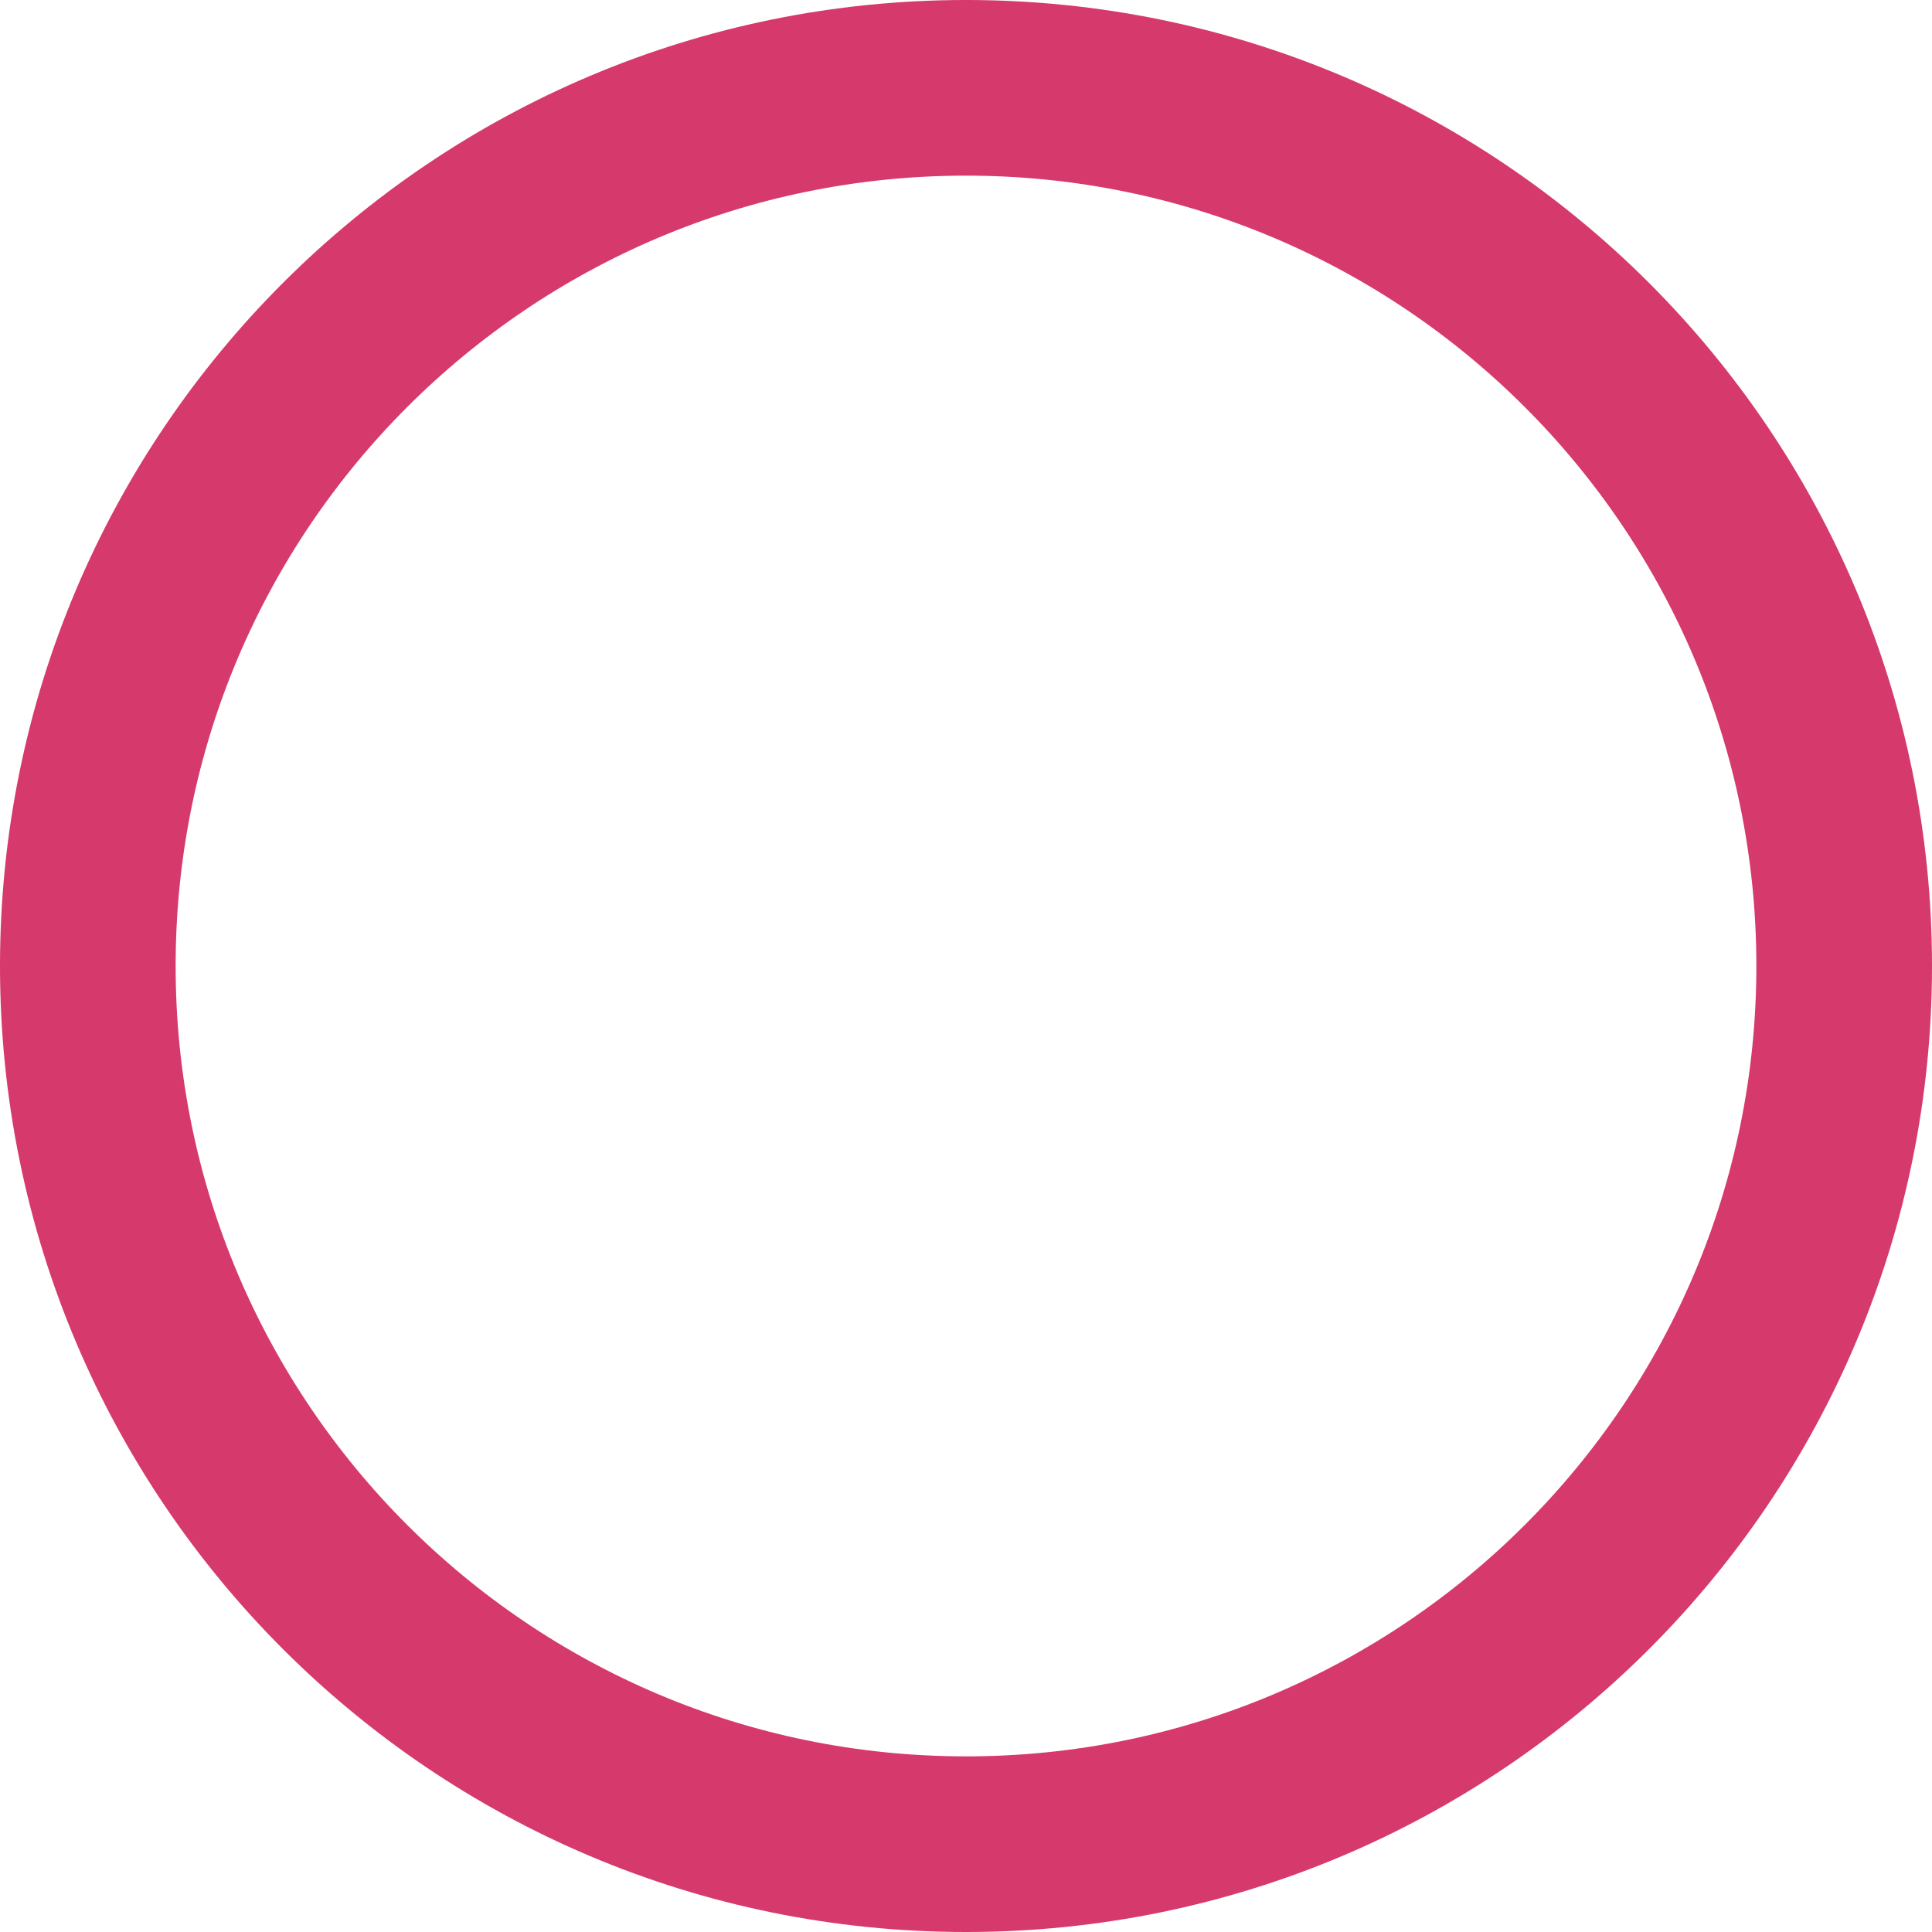
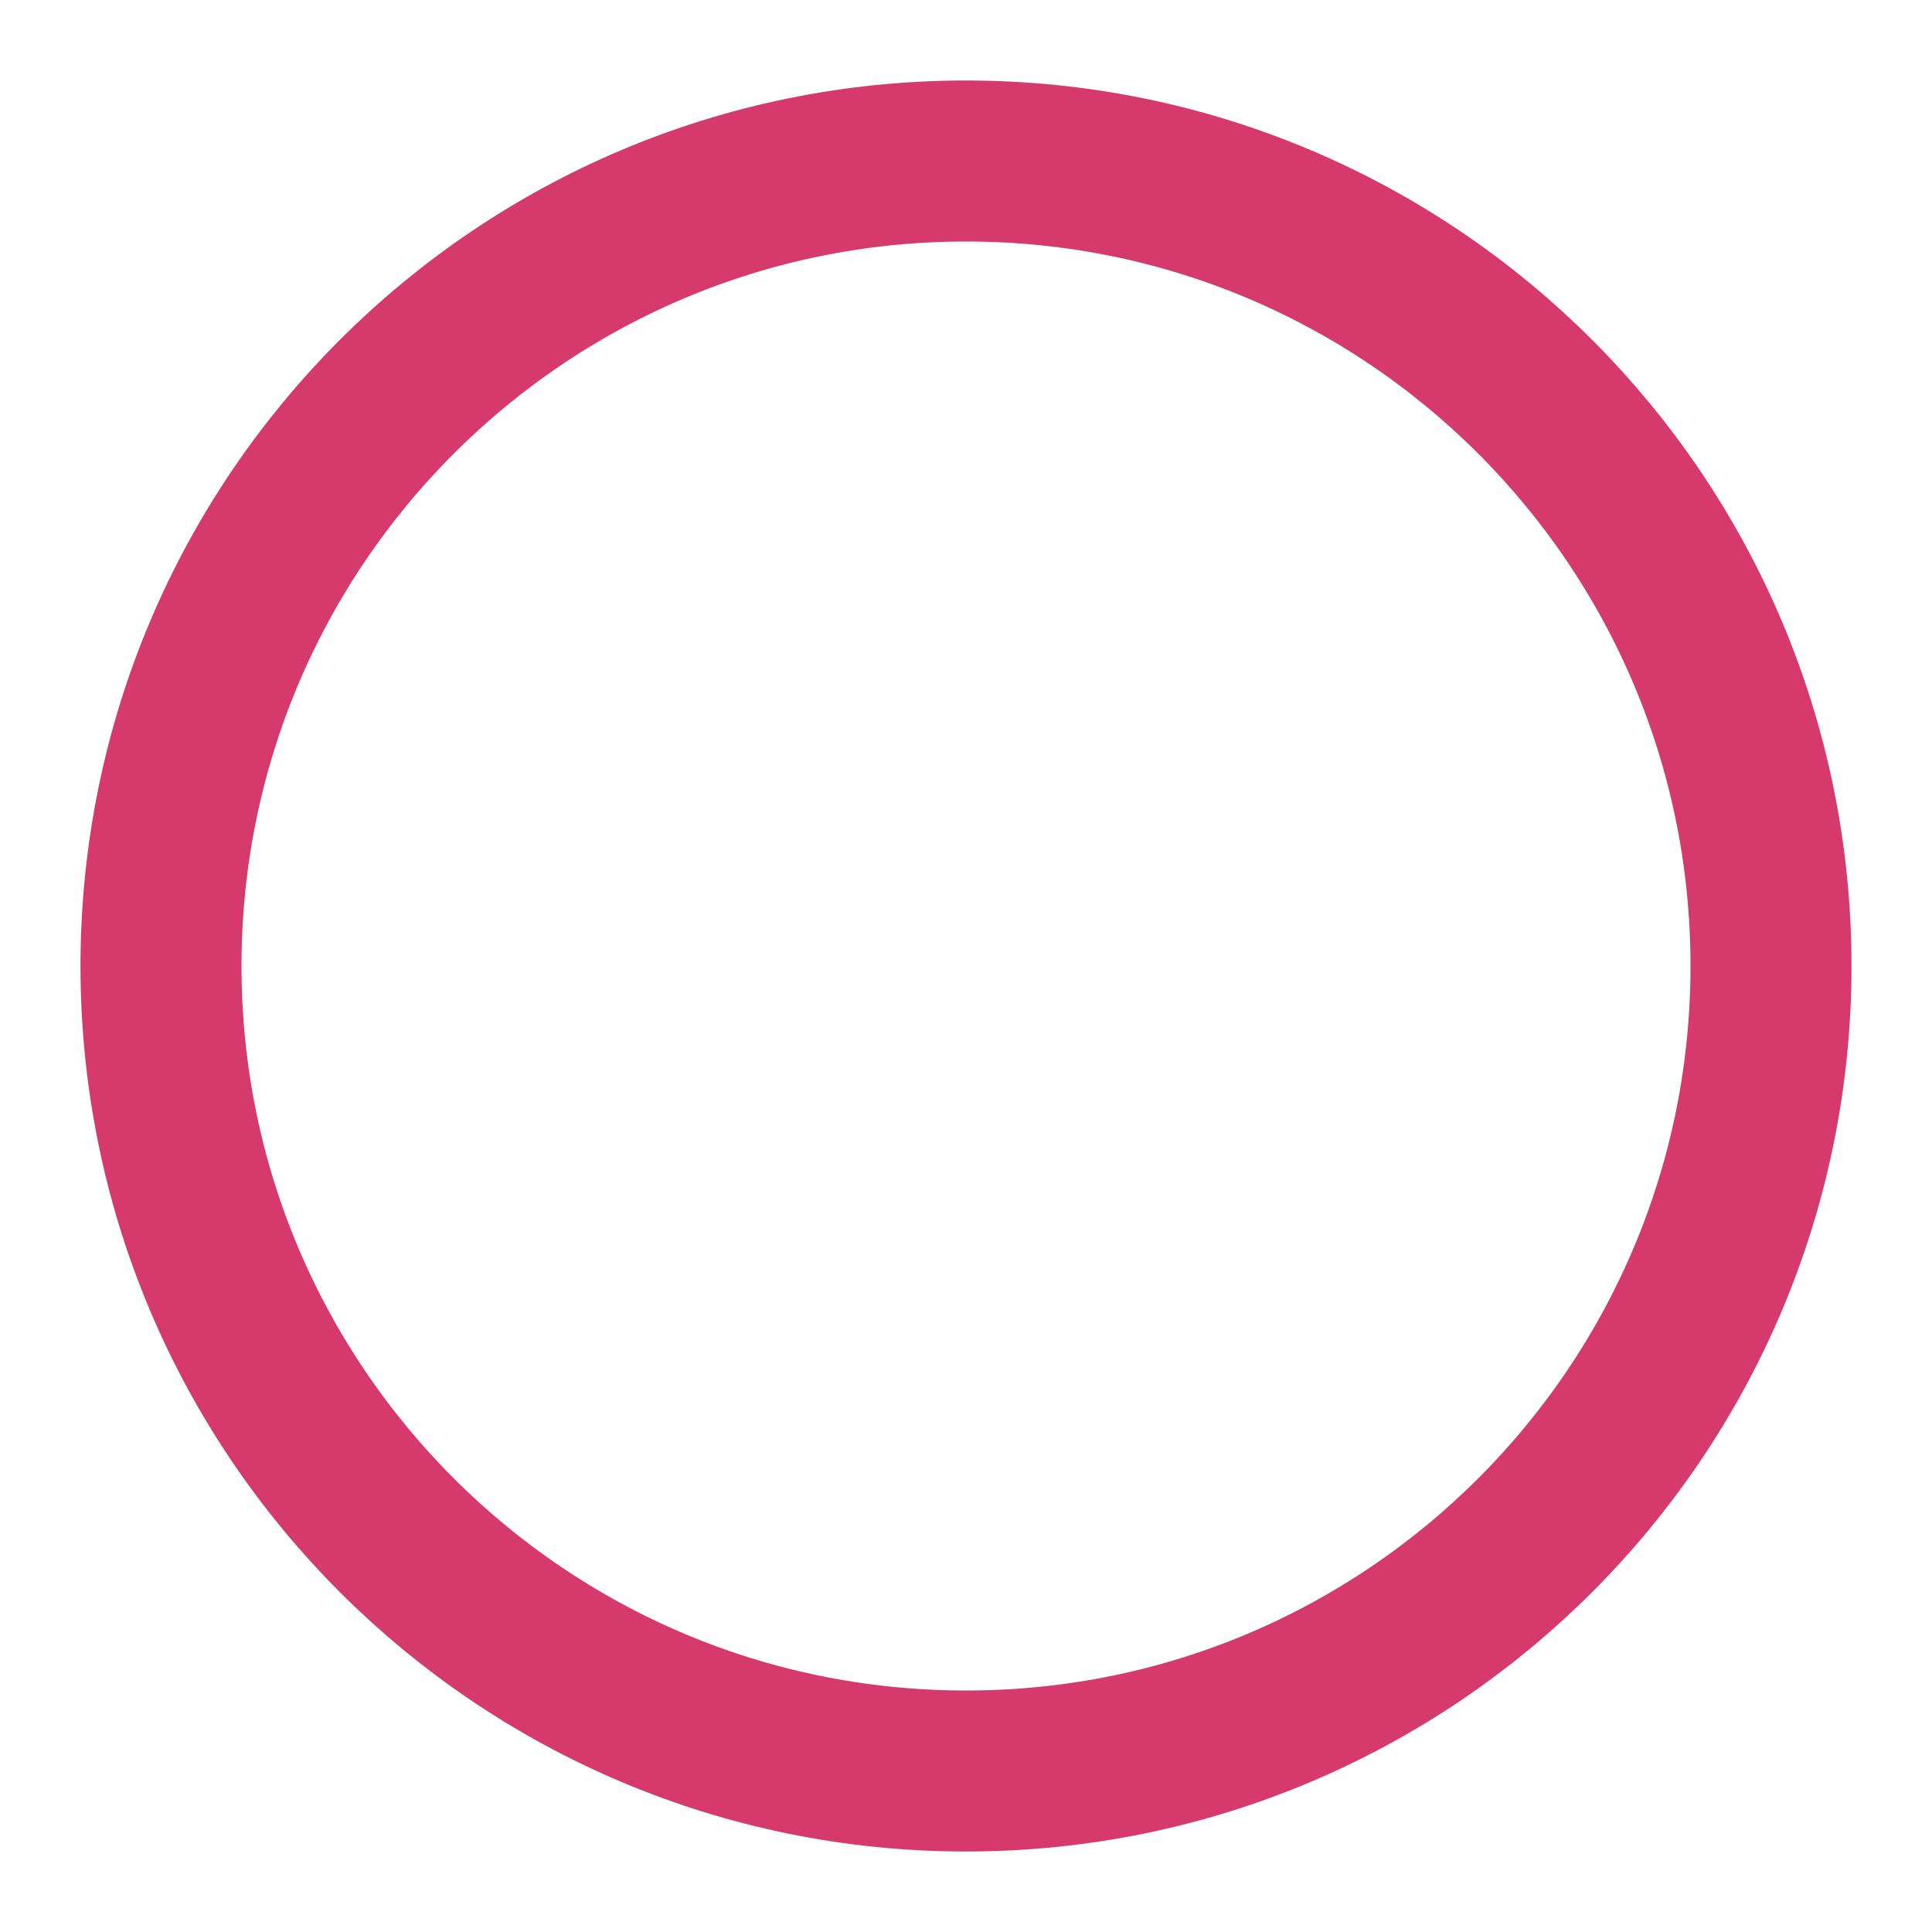
- <svg xmlns="http://www.w3.org/2000/svg" width="22" height="22" viewBox="0 0 22 22" fill="none">
-   <path d="M11 21C16.523 21 21 16.523 21 11C21 5.477 16.523 1 11 1C5.477 1 1 5.477 1 11C1 16.523 5.477 21 11 21Z" stroke="#D6396C" stroke-width="2" stroke-linecap="round" stroke-linejoin="round" />
+ <svg xmlns="http://www.w3.org/2000/svg" width="24" height="24" viewBox="0 0 24 24" fill="none">
+   <path d="M12 22C17.523 22 22 17.523 22 12C22 6.477 17.523 2 12 2C6.477 2 2 6.477 2 12C2 17.523 6.477 22 12 22Z" stroke="#D6396C" stroke-width="2" stroke-linecap="round" stroke-linejoin="round" />
</svg>
